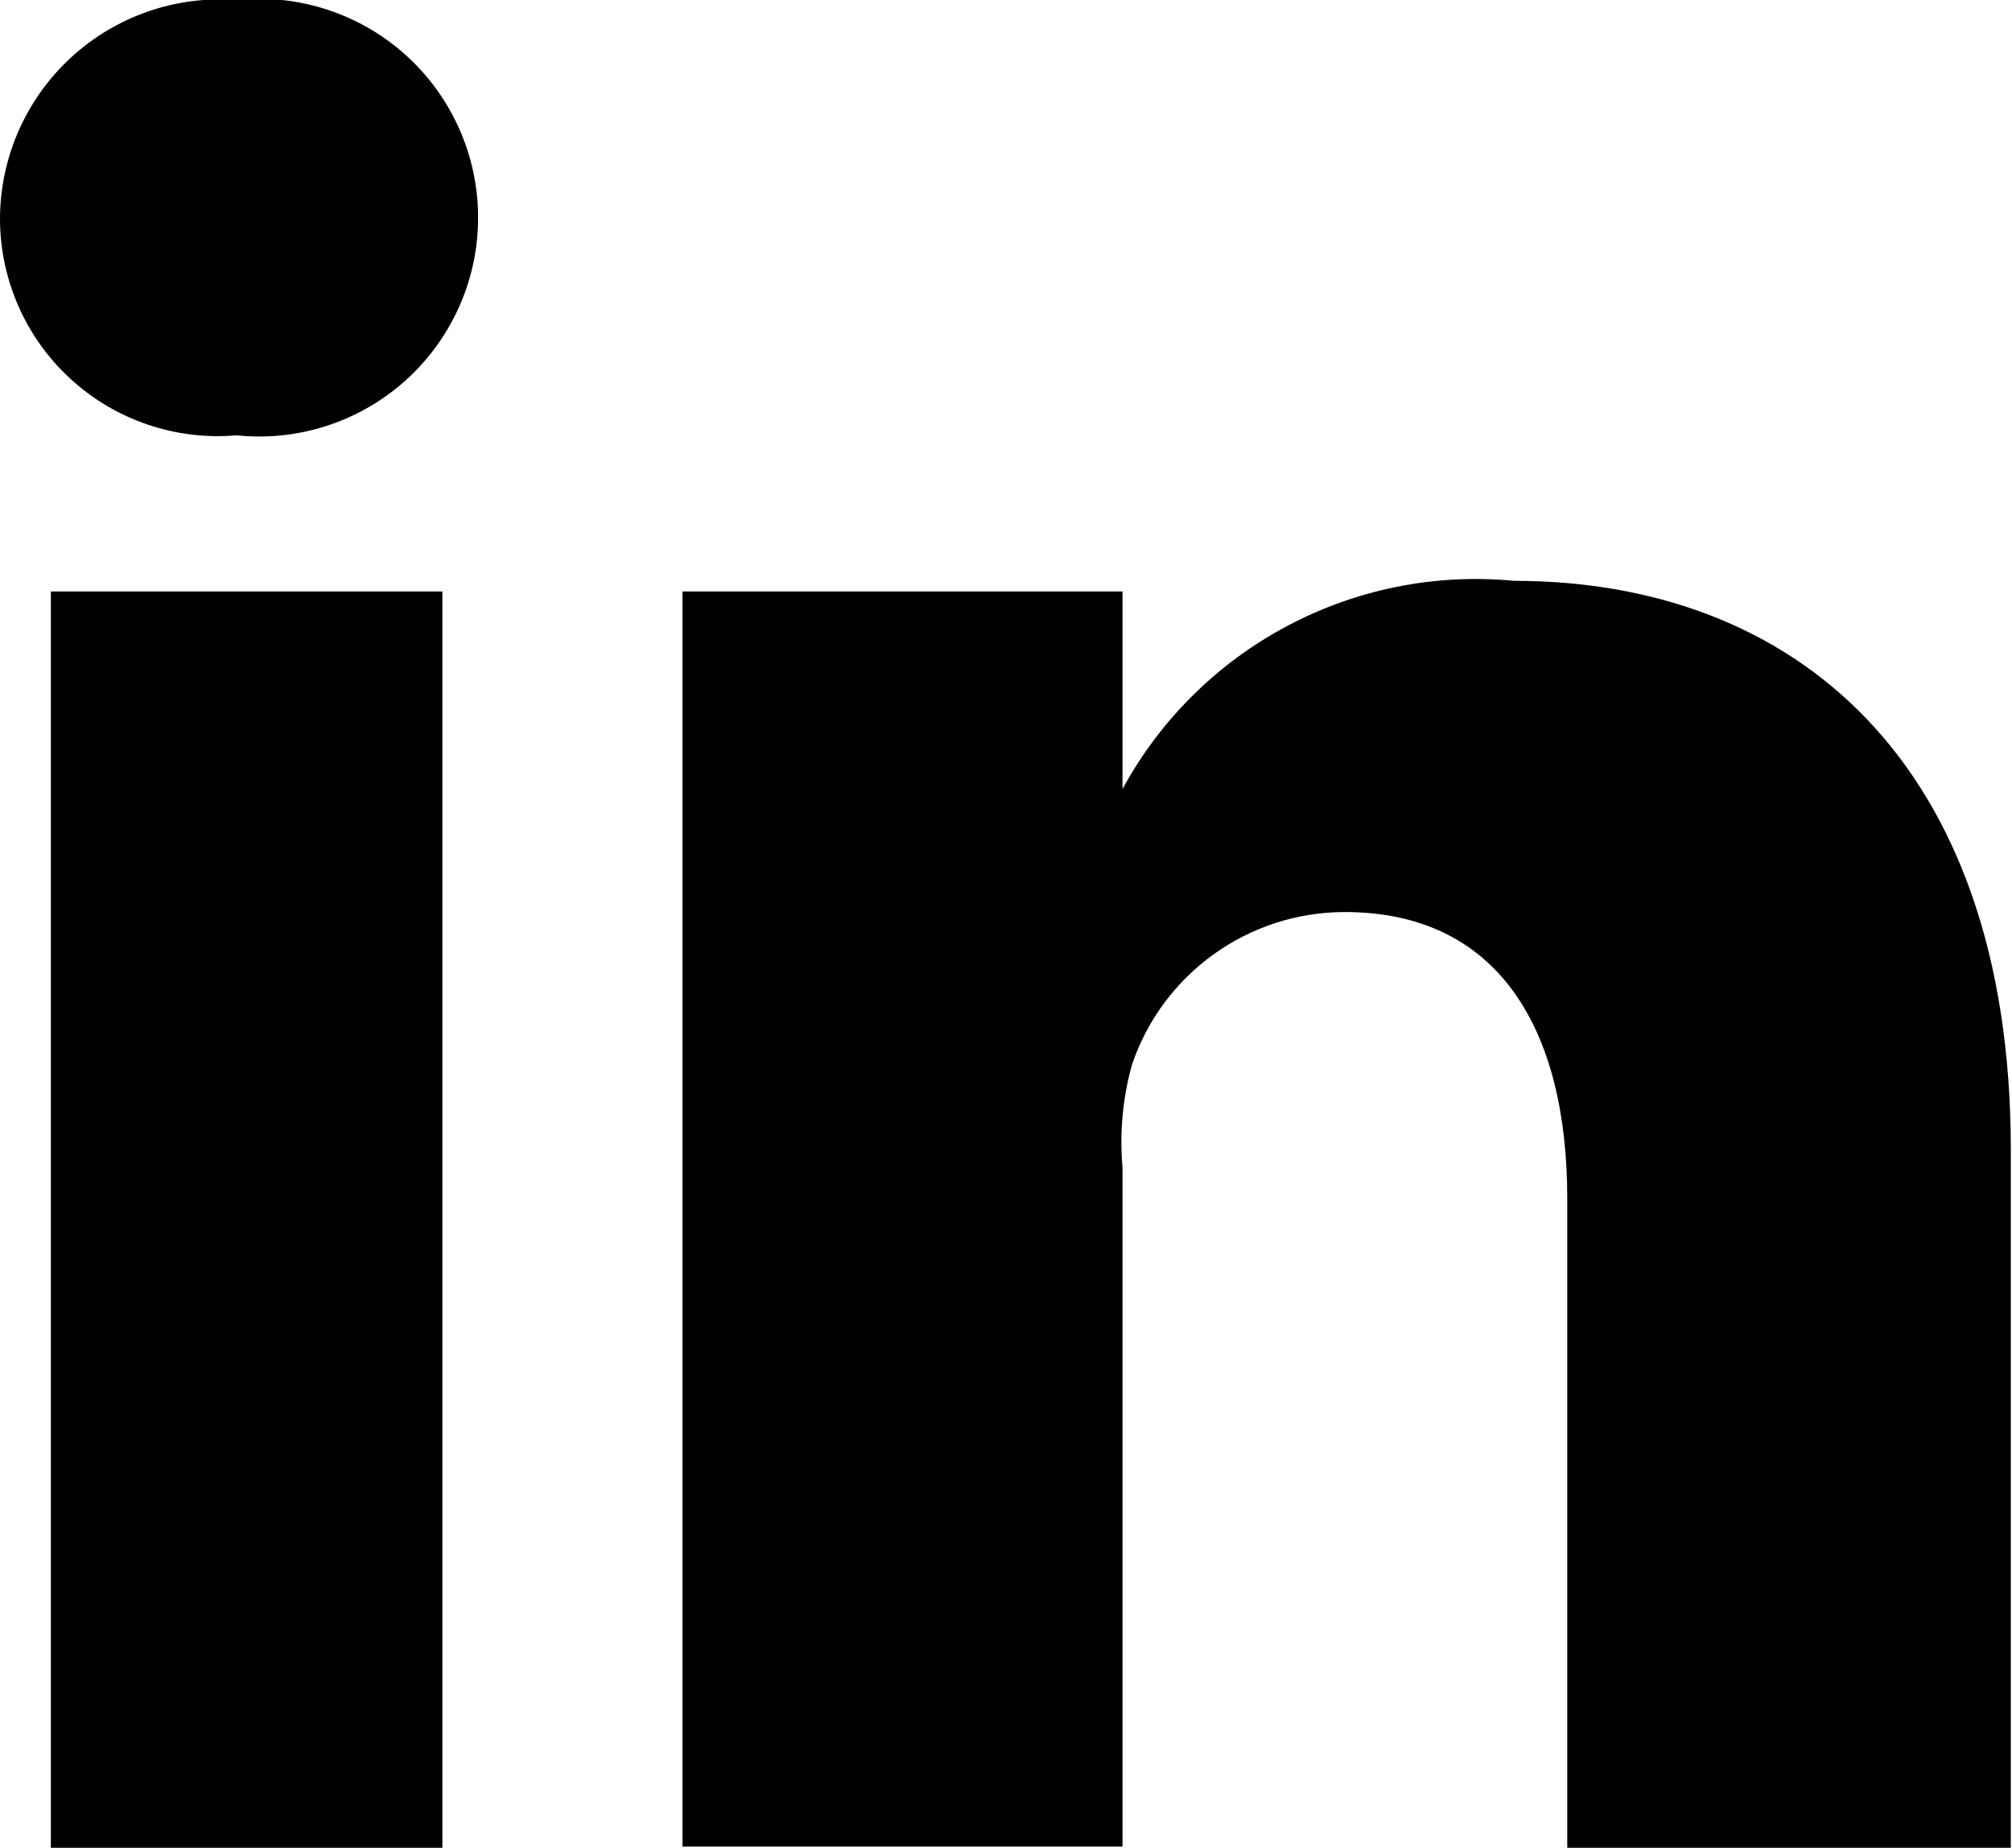
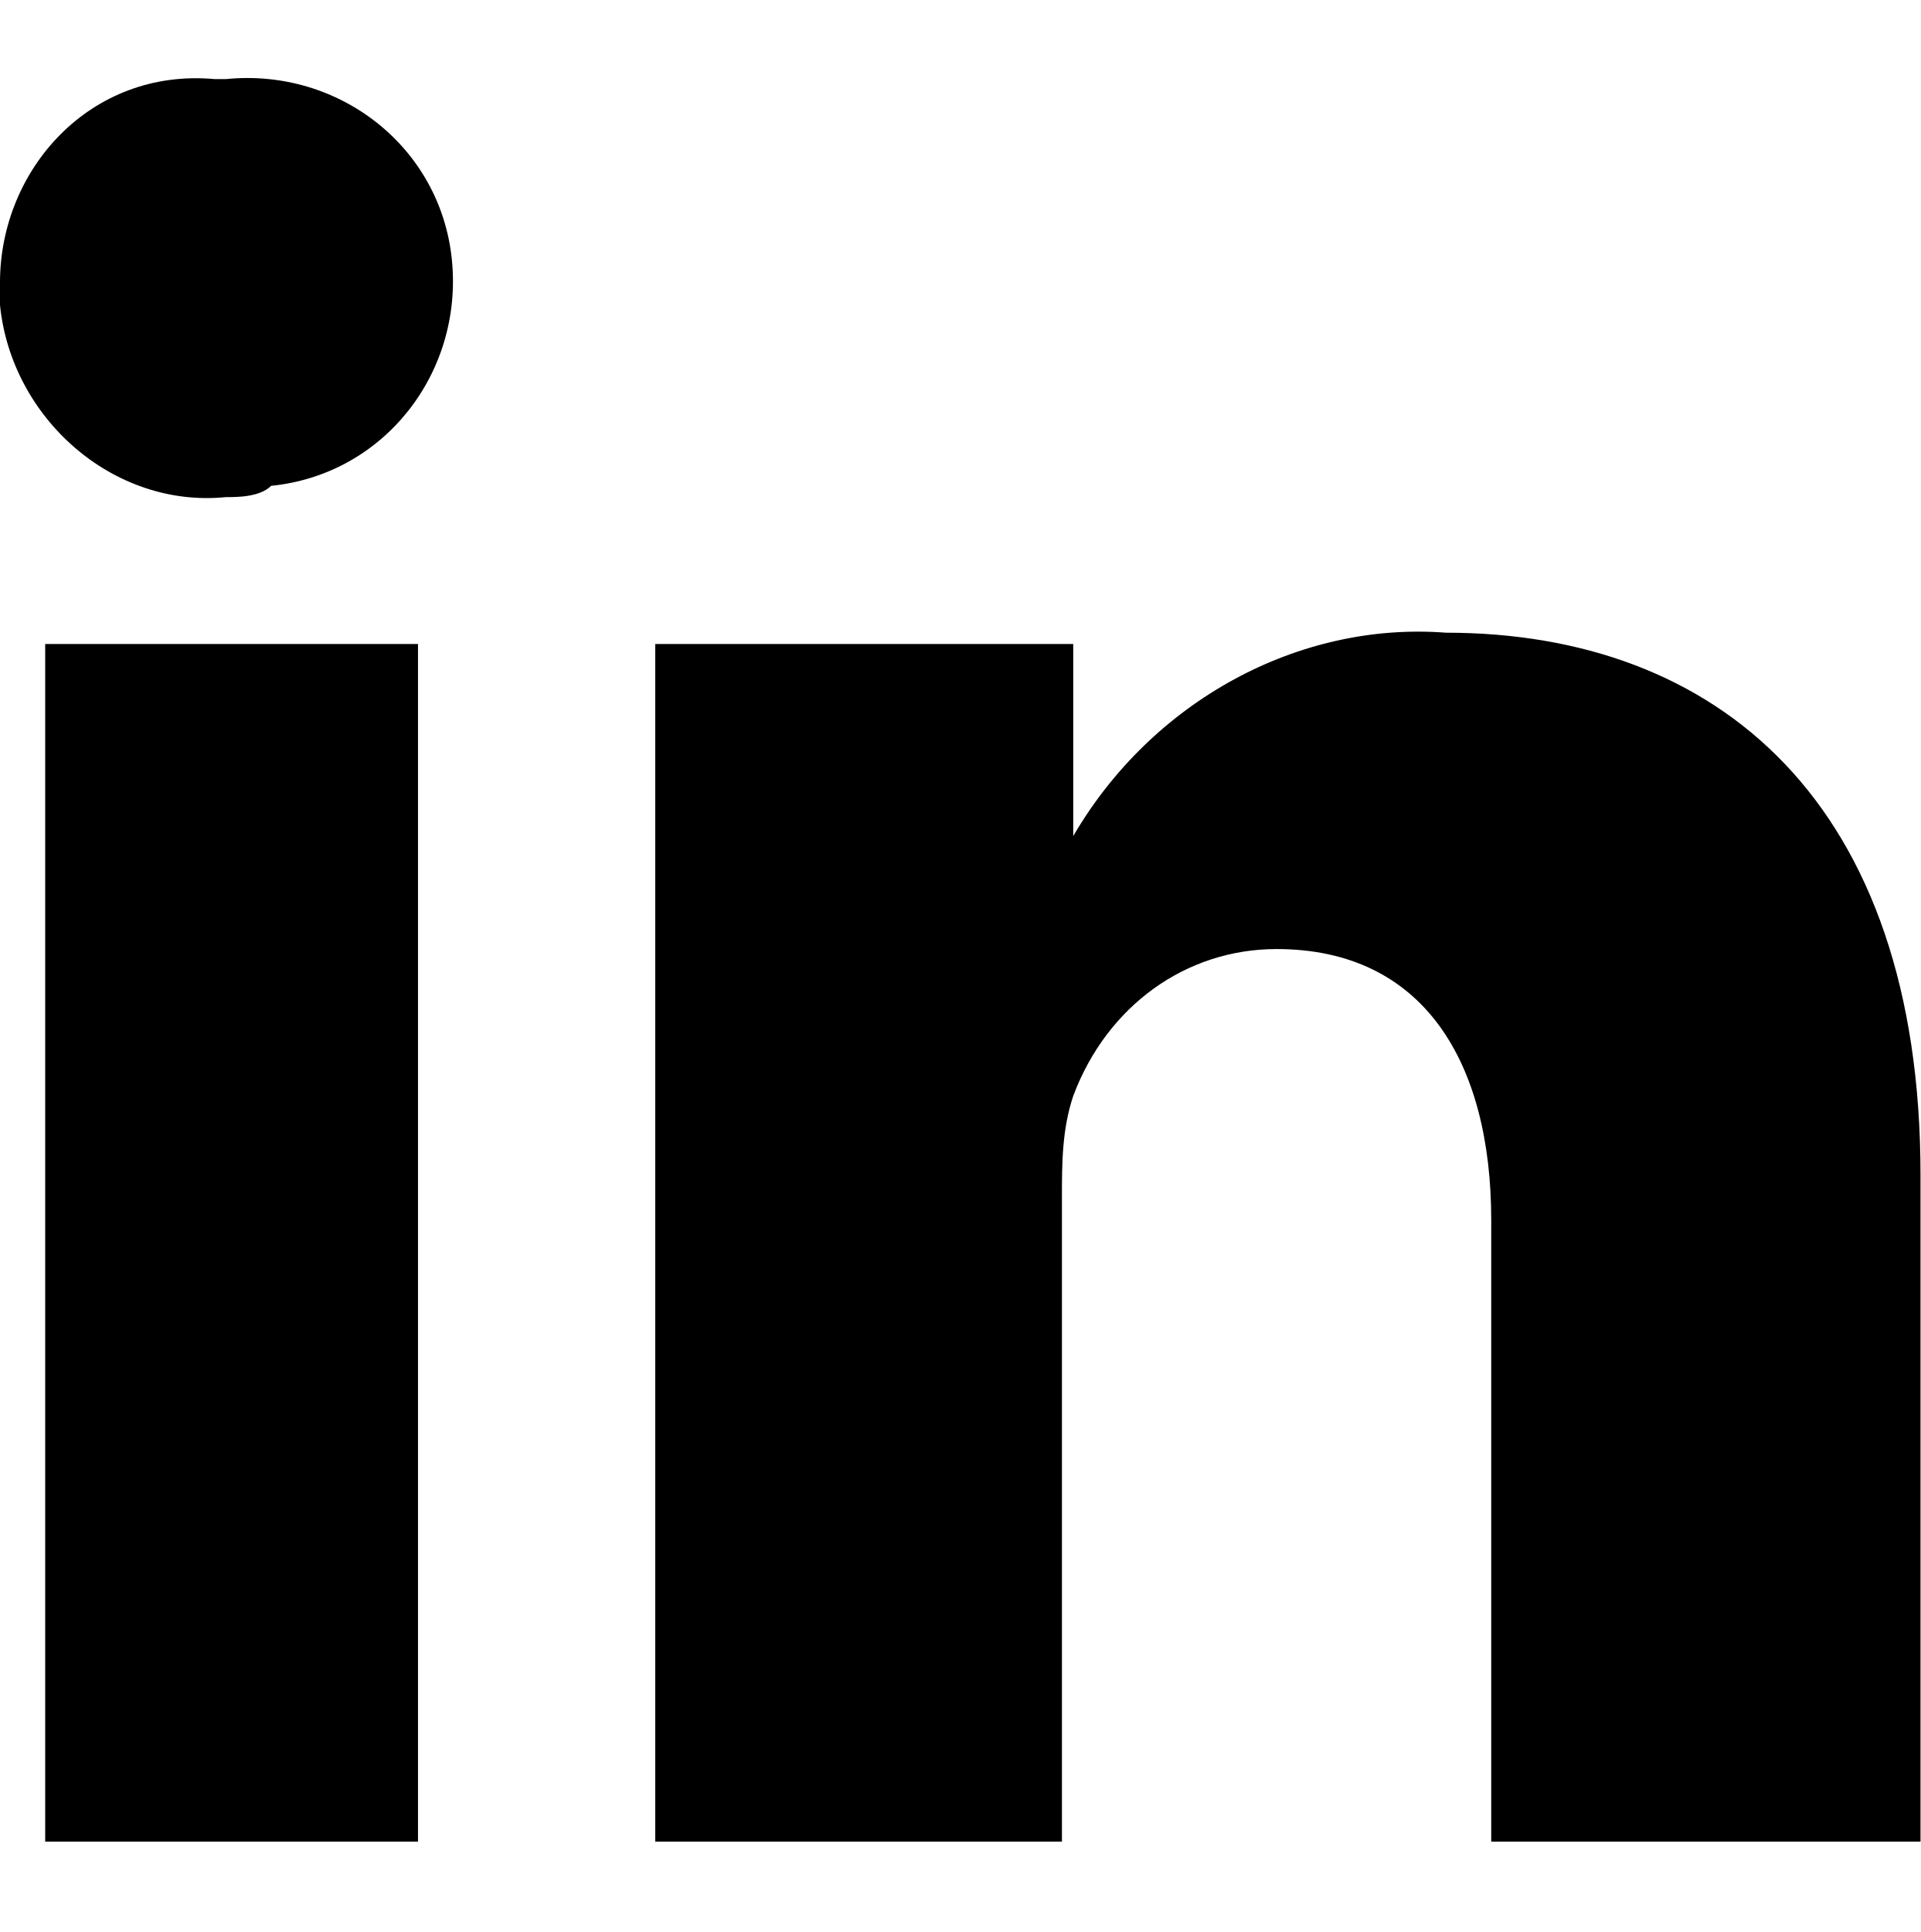
- <svg xmlns="http://www.w3.org/2000/svg" width="17.01" height="15.62" viewBox="0 0 17.01 15.62" class="linkedin-vector">
-   <path stroke="none" d="M3.74,15.62H.43V5H3.74ZM2,3.68H2A1.84,1.84,0,0,1,0,1.84,1.86,1.86,0,0,1,2,0,1.85,1.85,0,1,1,2,3.68ZM17,15.62H13.25V10.13c0-1.44-.59-2.42-1.88-2.42A1.9,1.9,0,0,0,9.57,9a2.44,2.44,0,0,0-.08.87v5.74H5.77s0-9.73,0-10.61H9.49V6.67A3.4,3.4,0,0,1,12.8,4.91C15.16,4.91,17,6.43,17,9.72Z" class="hover-fill-trans" />
+ <svg xmlns="http://www.w3.org/2000/svg" version="1.1" id="Layer_1" x="0px" y="0px" viewBox="0 0 17 17.1" style="enable-background:new 0 0 17 17.1;" xml:space="preserve">
+   <path d="M3.7,16.3H0.4V5.7h3.3V16.3z M2,4.4L2,4.4C1,4.5,0.1,3.7,0,2.7c0-0.1,0-0.1,0-0.2c0-1,0.8-1.9,1.9-1.8c0,0,0.1,0,0.1,0  c1-0.1,1.9,0.6,2,1.6c0.1,1-0.6,1.9-1.6,2C2.3,4.4,2.1,4.4,2,4.4z M17,16.3h-3.8v-5.5c0-1.4-0.6-2.4-1.9-2.4c-0.8,0-1.5,0.5-1.8,1.3  c-0.1,0.3-0.1,0.6-0.1,0.9v5.7H5.8c0,0,0-9.7,0-10.6h3.7v1.7c0.7-1.2,2-1.9,3.3-1.8c2.4,0,4.2,1.5,4.2,4.8V16.3z" />
</svg>
